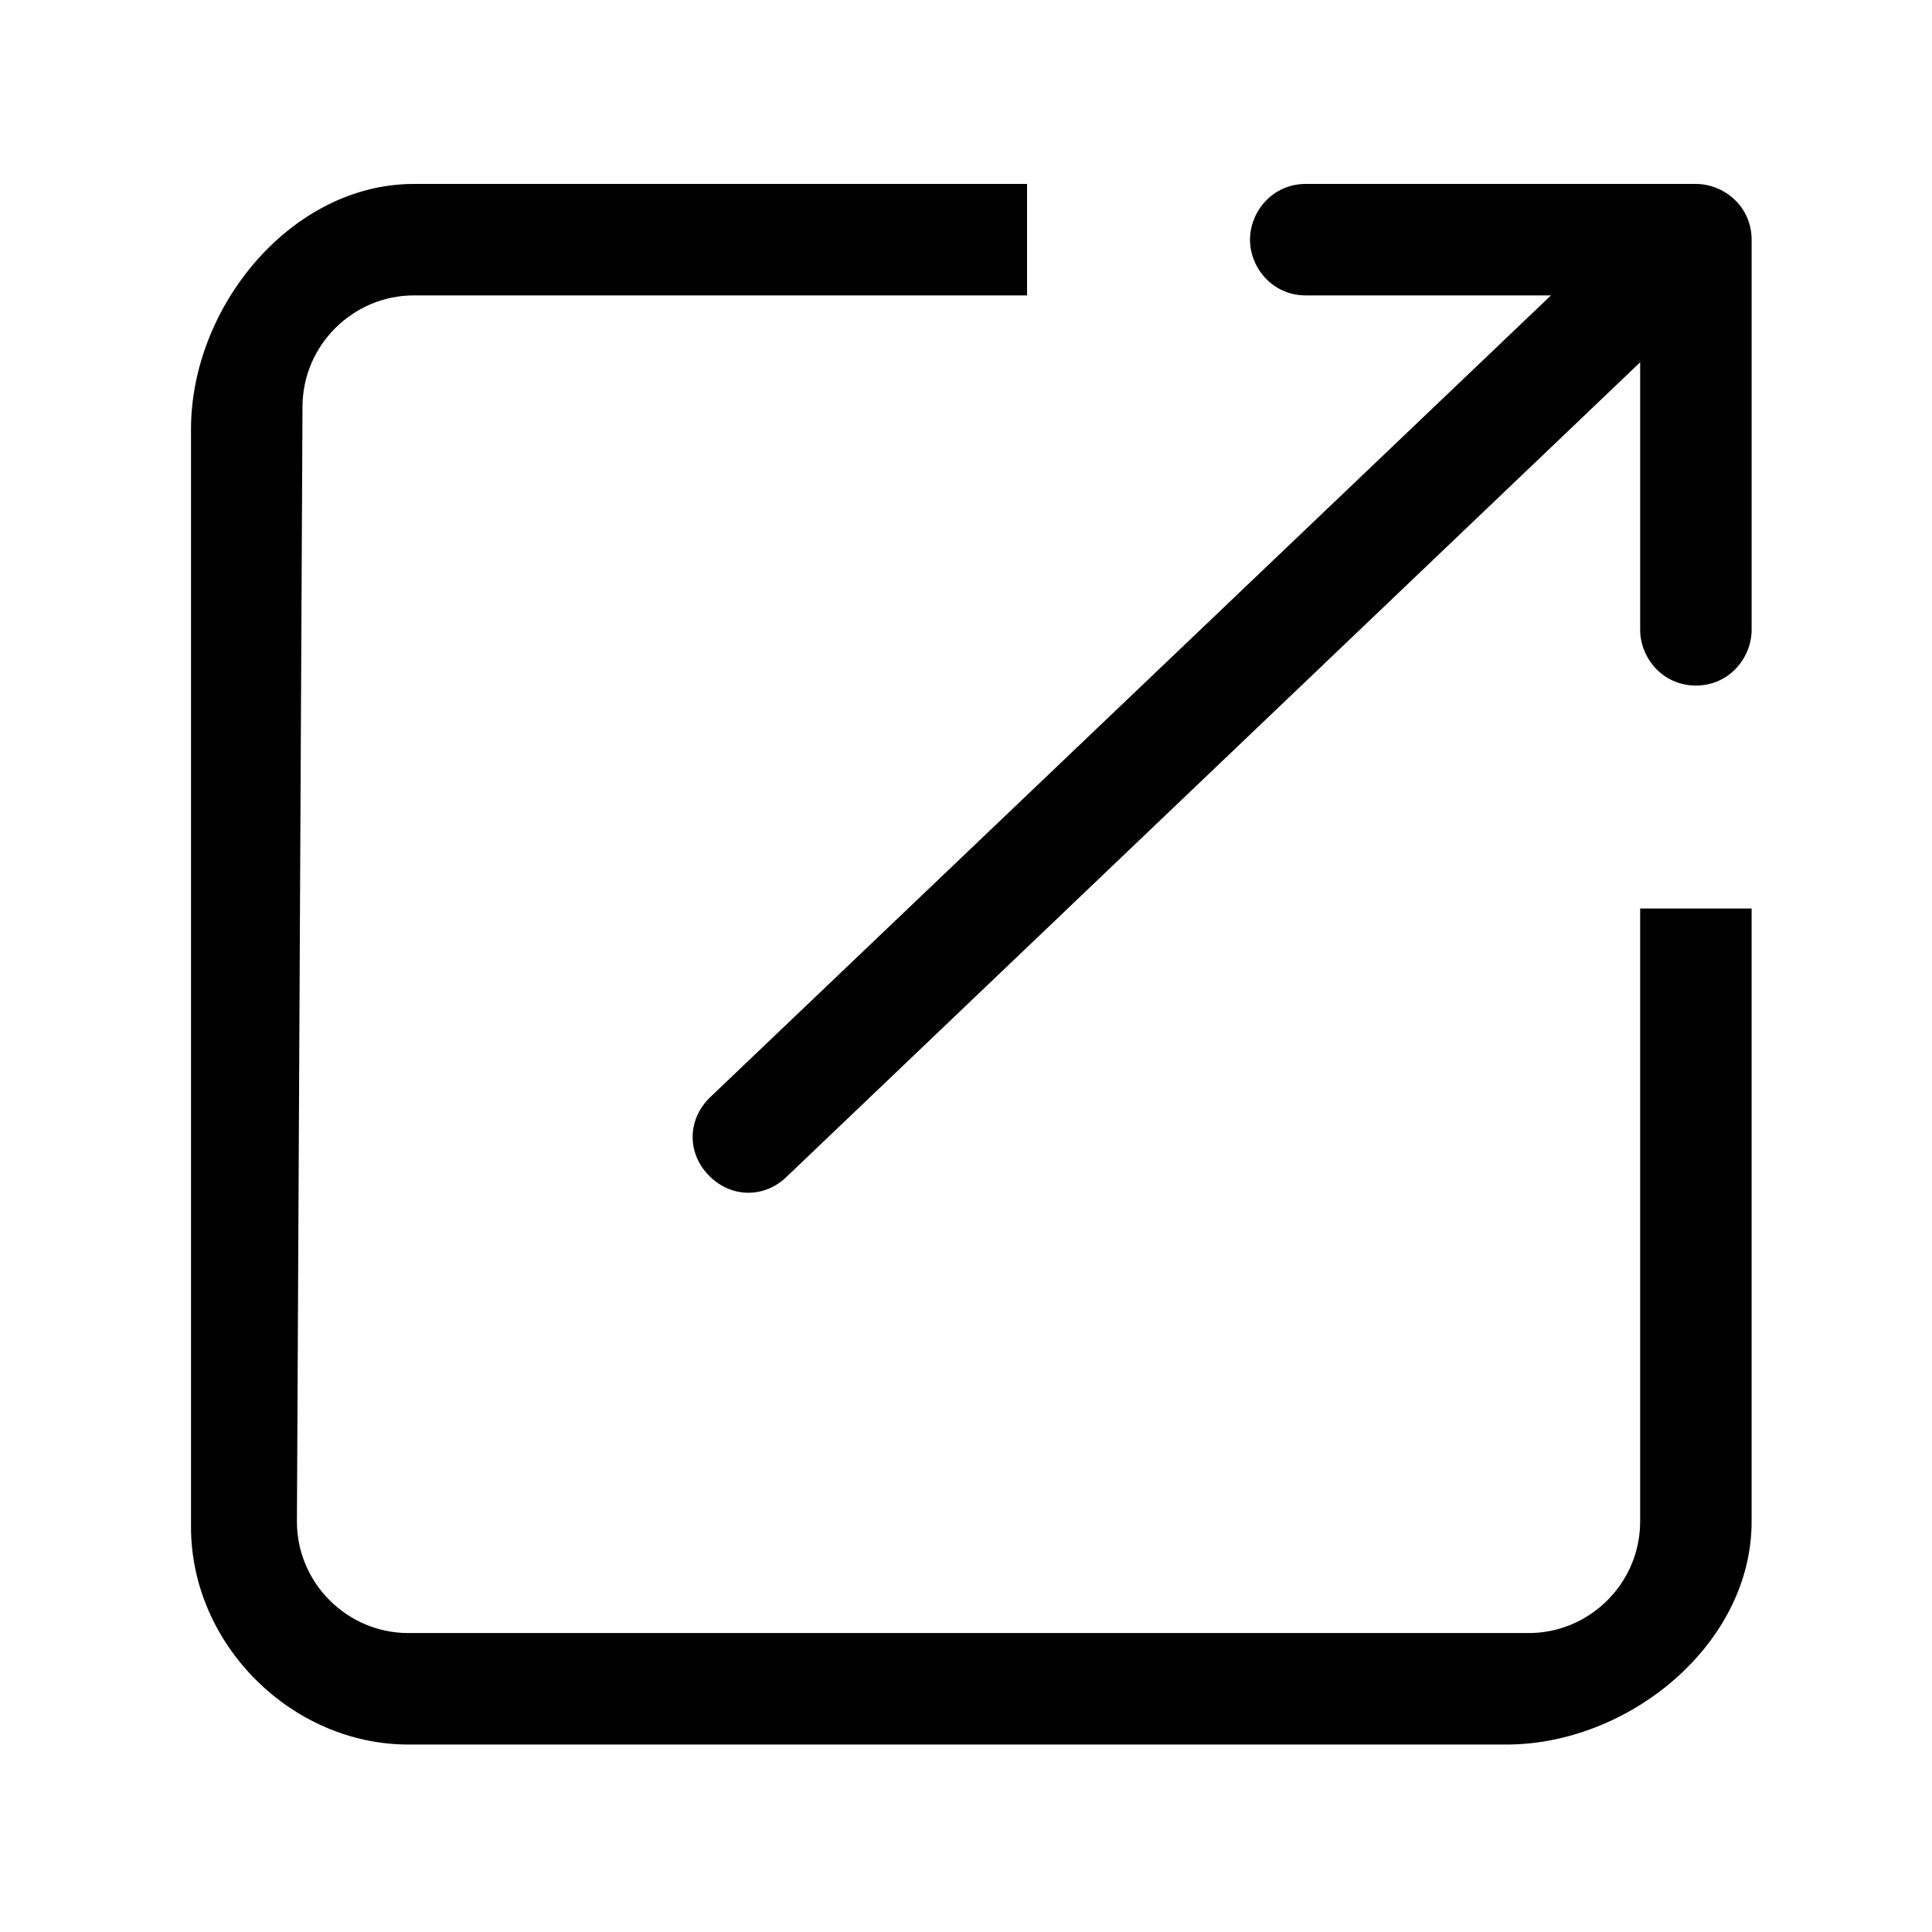
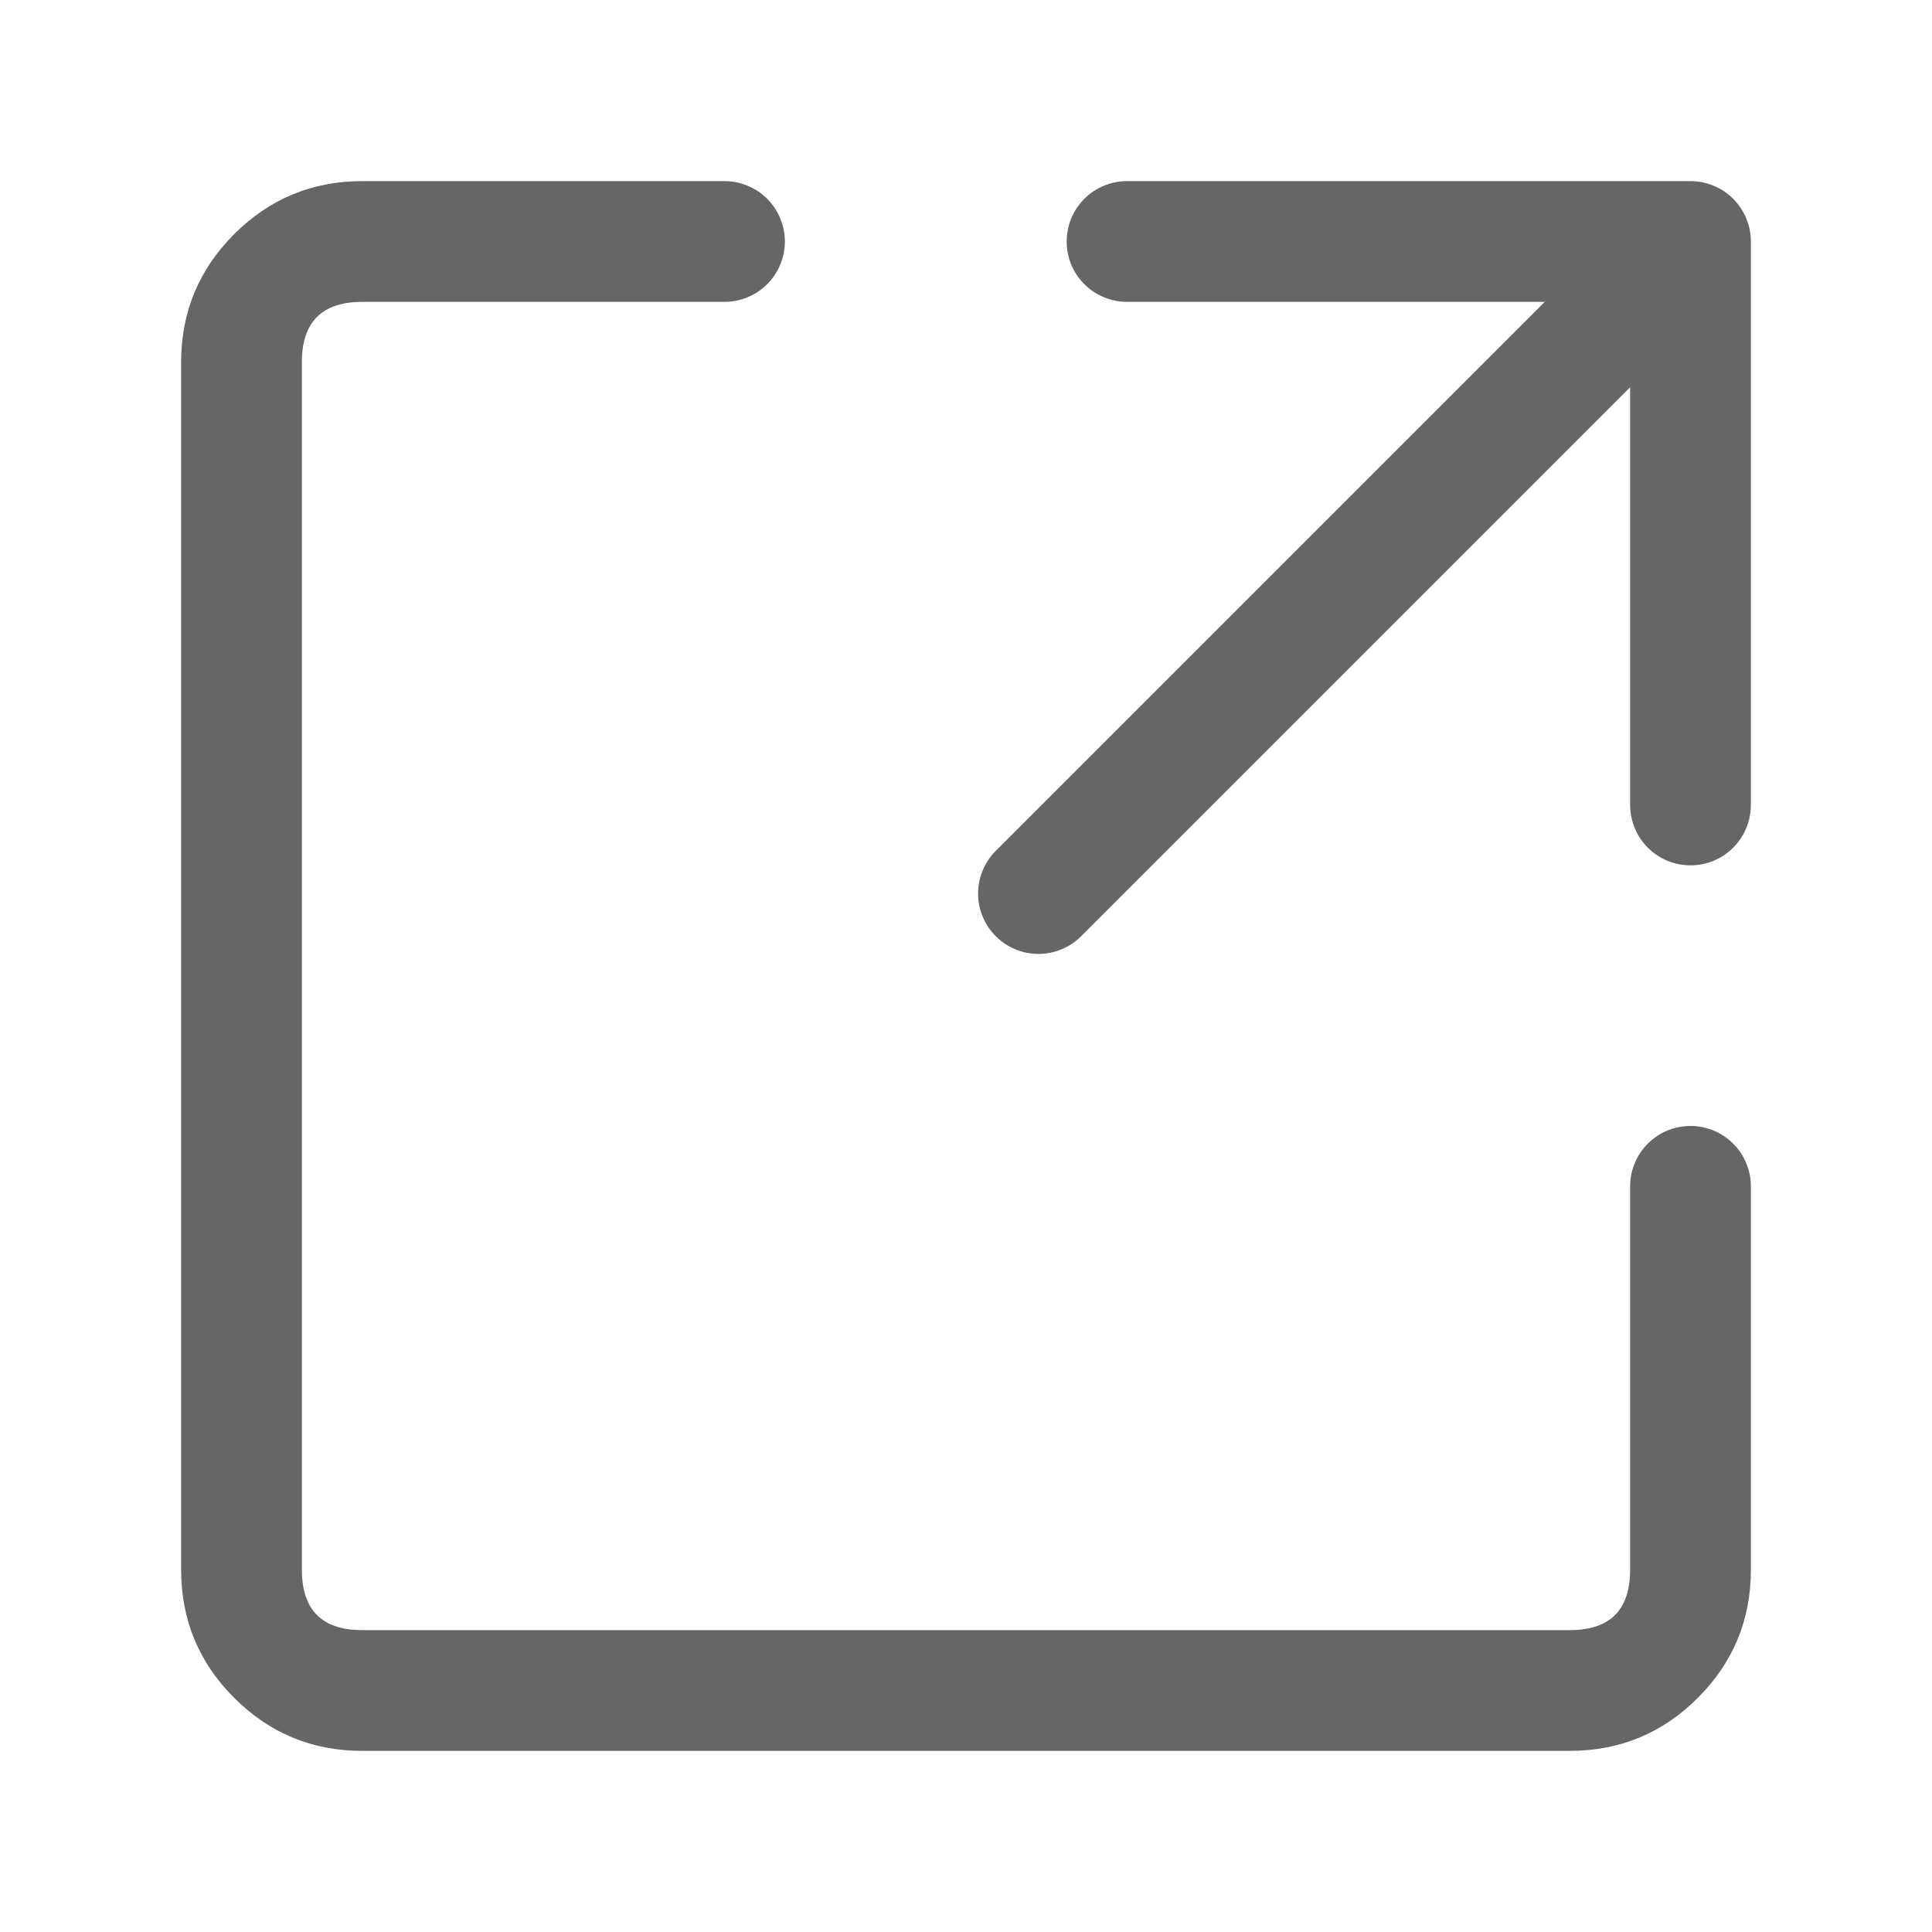
- <svg xmlns="http://www.w3.org/2000/svg" t="1782463584062" class="icon" viewBox="0 0 1024 1024" version="1.1" p-id="7990" width="16" height="16">
-   <path d="M898.86 97.49H692.07c-17.73 0-29.54 14.77-29.54 29.54s11.82 29.54 29.54 29.54h129.98L375.98 581.96c-11.82 11.82-11.82 29.54 0 41.36s29.54 11.82 41.36 0l451.98-431.3v141.8c0 14.77 11.82 29.54 29.54 29.54s29.54-14.77 29.54-29.54V127.03c0-17.73-14.78-29.54-29.54-29.54z m-29.55 708.98c0 32.49-26.59 59.08-59.08 59.08H216.45c-32.49 0-59.08-26.59-59.08-59.08l2.96-590.82c0-32.5 26.58-59.08 59.08-59.08h324.95V97.49H219.41c-64.99 0-118.17 64.99-118.17 129.98v581.96c0 62.04 53.17 115.21 115.21 115.21h581.96c64.99 0 129.98-53.18 129.98-118.17V481.52h-59.08v324.95z m0 0" p-id="7991" />
+ <svg xmlns="http://www.w3.org/2000/svg" fill="none" version="1.1" width="20" height="20" viewBox="0 0 20 20">
+   <defs>
+     <clipPath id="master_svg0_1115_32775/1115_24827">
+       <rect x="-0.625" y="-0.625" width="21.25" height="21.25" rx="0" />
+     </clipPath>
+   </defs>
+   <g clip-path="url(#master_svg0_1115_32775/1115_24827)">
+     <path d="M16.875,3.125L16.875,8.333L16.875,8.333Q16.875,8.395,16.887,8.455Q16.899,8.516,16.923,8.572Q16.946,8.629,16.98,8.68Q17.015,8.732,17.058,8.775Q17.102,8.819,17.153,8.853Q17.204,8.887,17.261,8.911Q17.318,8.934,17.378,8.946Q17.438,8.958,17.5,8.958Q17.562,8.958,17.622,8.946Q17.682,8.934,17.739,8.911Q17.796,8.887,17.847,8.853Q17.898,8.819,17.942,8.775Q17.985,8.732,18.02,8.68Q18.054,8.629,18.077,8.572Q18.101,8.516,18.113,8.455Q18.125,8.395,18.125,8.333L18.125,8.333L18.125,2.5Q18.125,2.438,18.113,2.378Q18.101,2.318,18.077,2.261Q18.054,2.204,18.02,2.153Q17.985,2.102,17.942,2.058Q17.898,2.015,17.847,1.98Q17.796,1.946,17.739,1.923Q17.682,1.899,17.622,1.887Q17.562,1.875,17.5,1.875L11.667,1.875L11.667,1.875Q11.605,1.875,11.545,1.887Q11.484,1.899,11.428,1.923Q11.371,1.946,11.32,1.98Q11.268,2.015,11.225,2.058Q11.181,2.102,11.147,2.153Q11.113,2.204,11.089,2.261Q11.066,2.318,11.054,2.378Q11.042,2.438,11.042,2.5Q11.042,2.562,11.054,2.622Q11.066,2.682,11.089,2.739Q11.113,2.796,11.147,2.847Q11.181,2.898,11.225,2.942Q11.268,2.985,11.32,3.02Q11.371,3.054,11.428,3.077Q11.484,3.101,11.545,3.113Q11.605,3.125,11.667,3.125L11.667,3.125L16.875,3.125Z" fill-rule="evenodd" fill="#666666" fill-opacity="1" />
+     <path d="M3.75,3.125L7.5,3.125L7.5,3.125Q7.562,3.125,7.622,3.113Q7.682,3.101,7.739,3.077Q7.796,3.054,7.847,3.02Q7.898,2.985,7.942,2.942Q7.985,2.898,8.02,2.847Q8.054,2.796,8.077,2.739Q8.101,2.682,8.113,2.622Q8.125,2.562,8.125,2.5Q8.125,2.438,8.113,2.378Q8.101,2.318,8.077,2.261Q8.054,2.204,8.02,2.153Q7.985,2.102,7.942,2.058Q7.898,2.015,7.847,1.98Q7.796,1.946,7.739,1.923Q7.682,1.899,7.622,1.887Q7.562,1.875,7.5,1.875L7.5,1.875L3.75,1.875Q2.973,1.875,2.424,2.424Q1.875,2.973,1.875,3.75L1.875,16.25Q1.875,17.027,2.424,17.576Q2.973,18.125,3.75,18.125L16.25,18.125Q17.027,18.125,17.576,17.576Q18.125,17.027,18.125,16.25L18.125,12.281L18.125,12.281Q18.125,12.219,18.113,12.159Q18.101,12.098,18.077,12.042Q18.054,11.985,18.02,11.934Q17.985,11.882,17.942,11.839Q17.898,11.795,17.847,11.761Q17.796,11.727,17.739,11.703Q17.682,11.68,17.622,11.668Q17.562,11.656,17.5,11.656Q17.438,11.656,17.378,11.668Q17.318,11.68,17.261,11.703Q17.204,11.727,17.153,11.761Q17.102,11.795,17.058,11.839Q17.015,11.882,16.98,11.934Q16.946,11.985,16.923,12.042Q16.899,12.098,16.887,12.159Q16.875,12.219,16.875,12.281L16.875,12.281L16.875,16.25Q16.875,16.875,16.25,16.875L3.75,16.875Q3.125,16.875,3.125,16.25L3.125,3.75Q3.125,3.125,3.75,3.125Z" fill-rule="evenodd" fill="#666666" fill-opacity="1" />
+     <path d="M17.567,3.317Q17.655,3.229,17.702,3.114Q17.75,2.999,17.75,2.875Q17.75,2.813,17.738,2.753Q17.726,2.693,17.702,2.636Q17.679,2.579,17.644,2.528Q17.61,2.477,17.567,2.433Q17.523,2.39,17.472,2.355Q17.421,2.321,17.364,2.298Q17.307,2.274,17.247,2.262Q17.186,2.25,17.125,2.25Q17.001,2.25,16.886,2.298Q16.771,2.345,16.683,2.433L16.683,2.433L10.308,8.808L10.308,8.808Q10.22,8.896,10.173,9.011Q10.125,9.126,10.125,9.25Q10.125,9.312,10.137,9.372Q10.149,9.432,10.173,9.489Q10.196,9.546,10.23,9.597Q10.265,9.648,10.308,9.692Q10.352,9.735,10.403,9.77Q10.454,9.804,10.511,9.827Q10.568,9.851,10.628,9.863Q10.688,9.875,10.75,9.875Q10.874,9.875,10.989,9.827Q11.104,9.78,11.192,9.692L11.192,9.692L17.567,3.317L17.567,3.317Z" fill-rule="evenodd" fill="#666666" fill-opacity="1" />
+   </g>
</svg>
